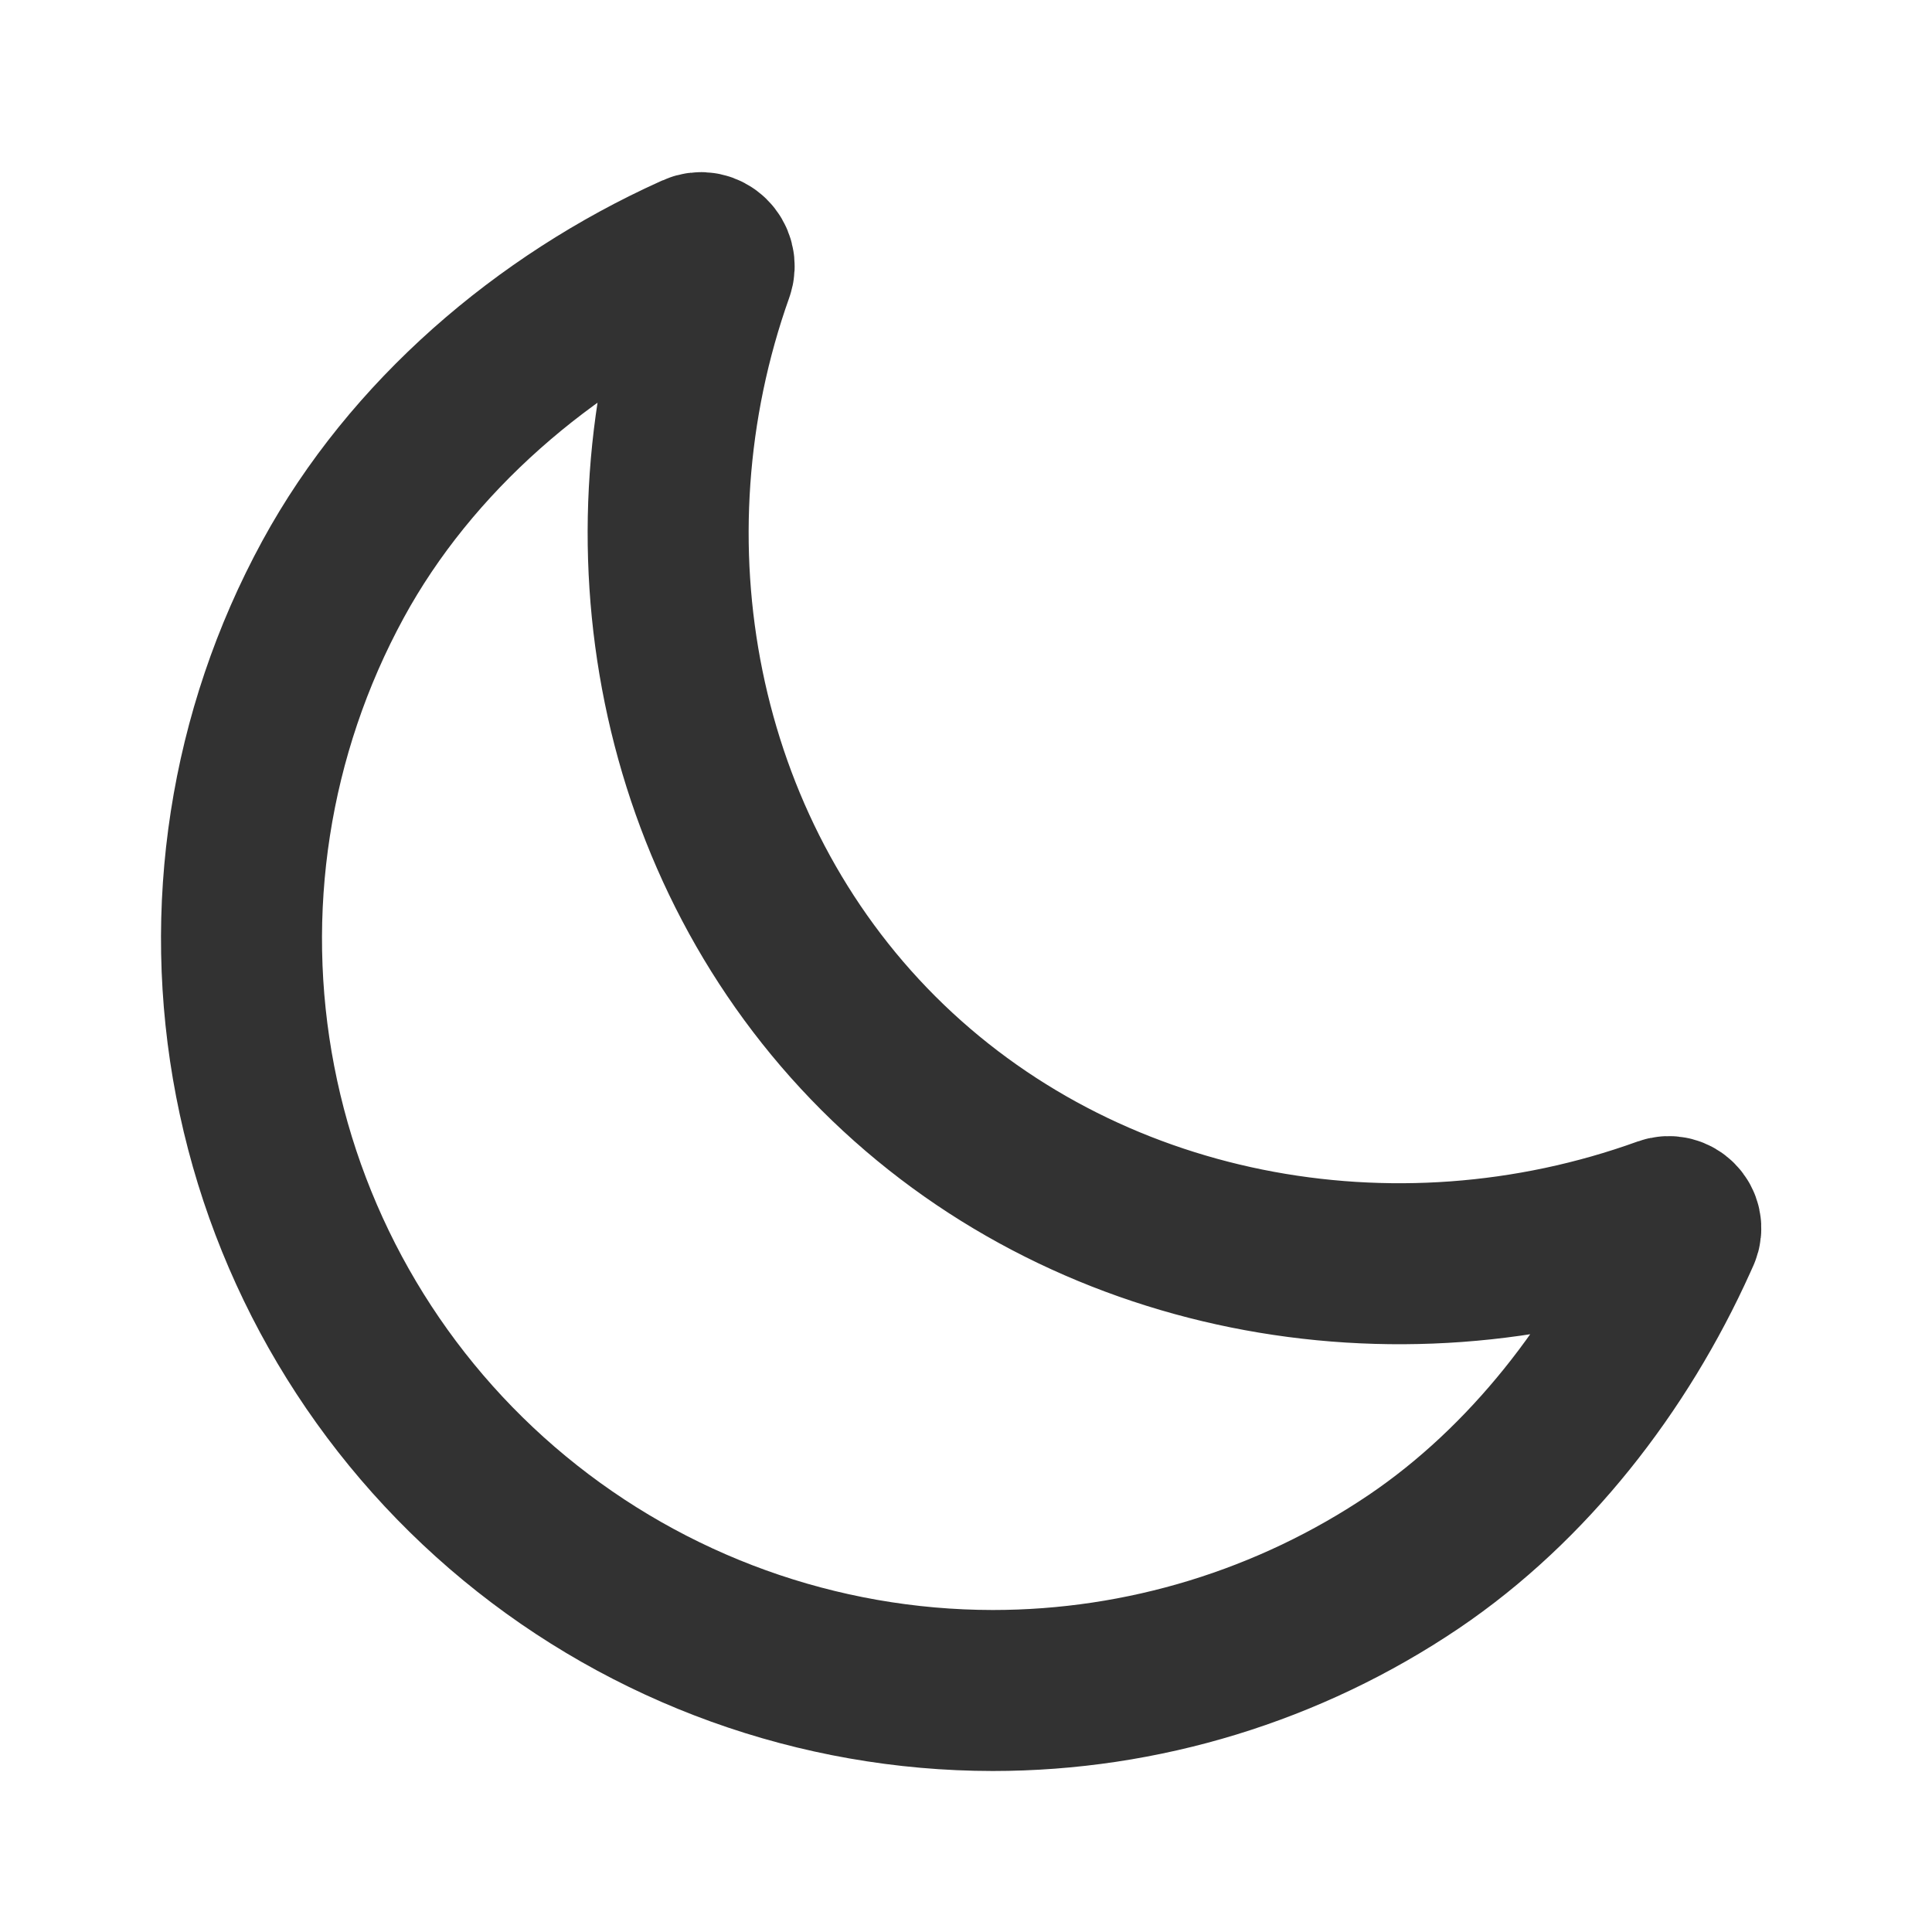
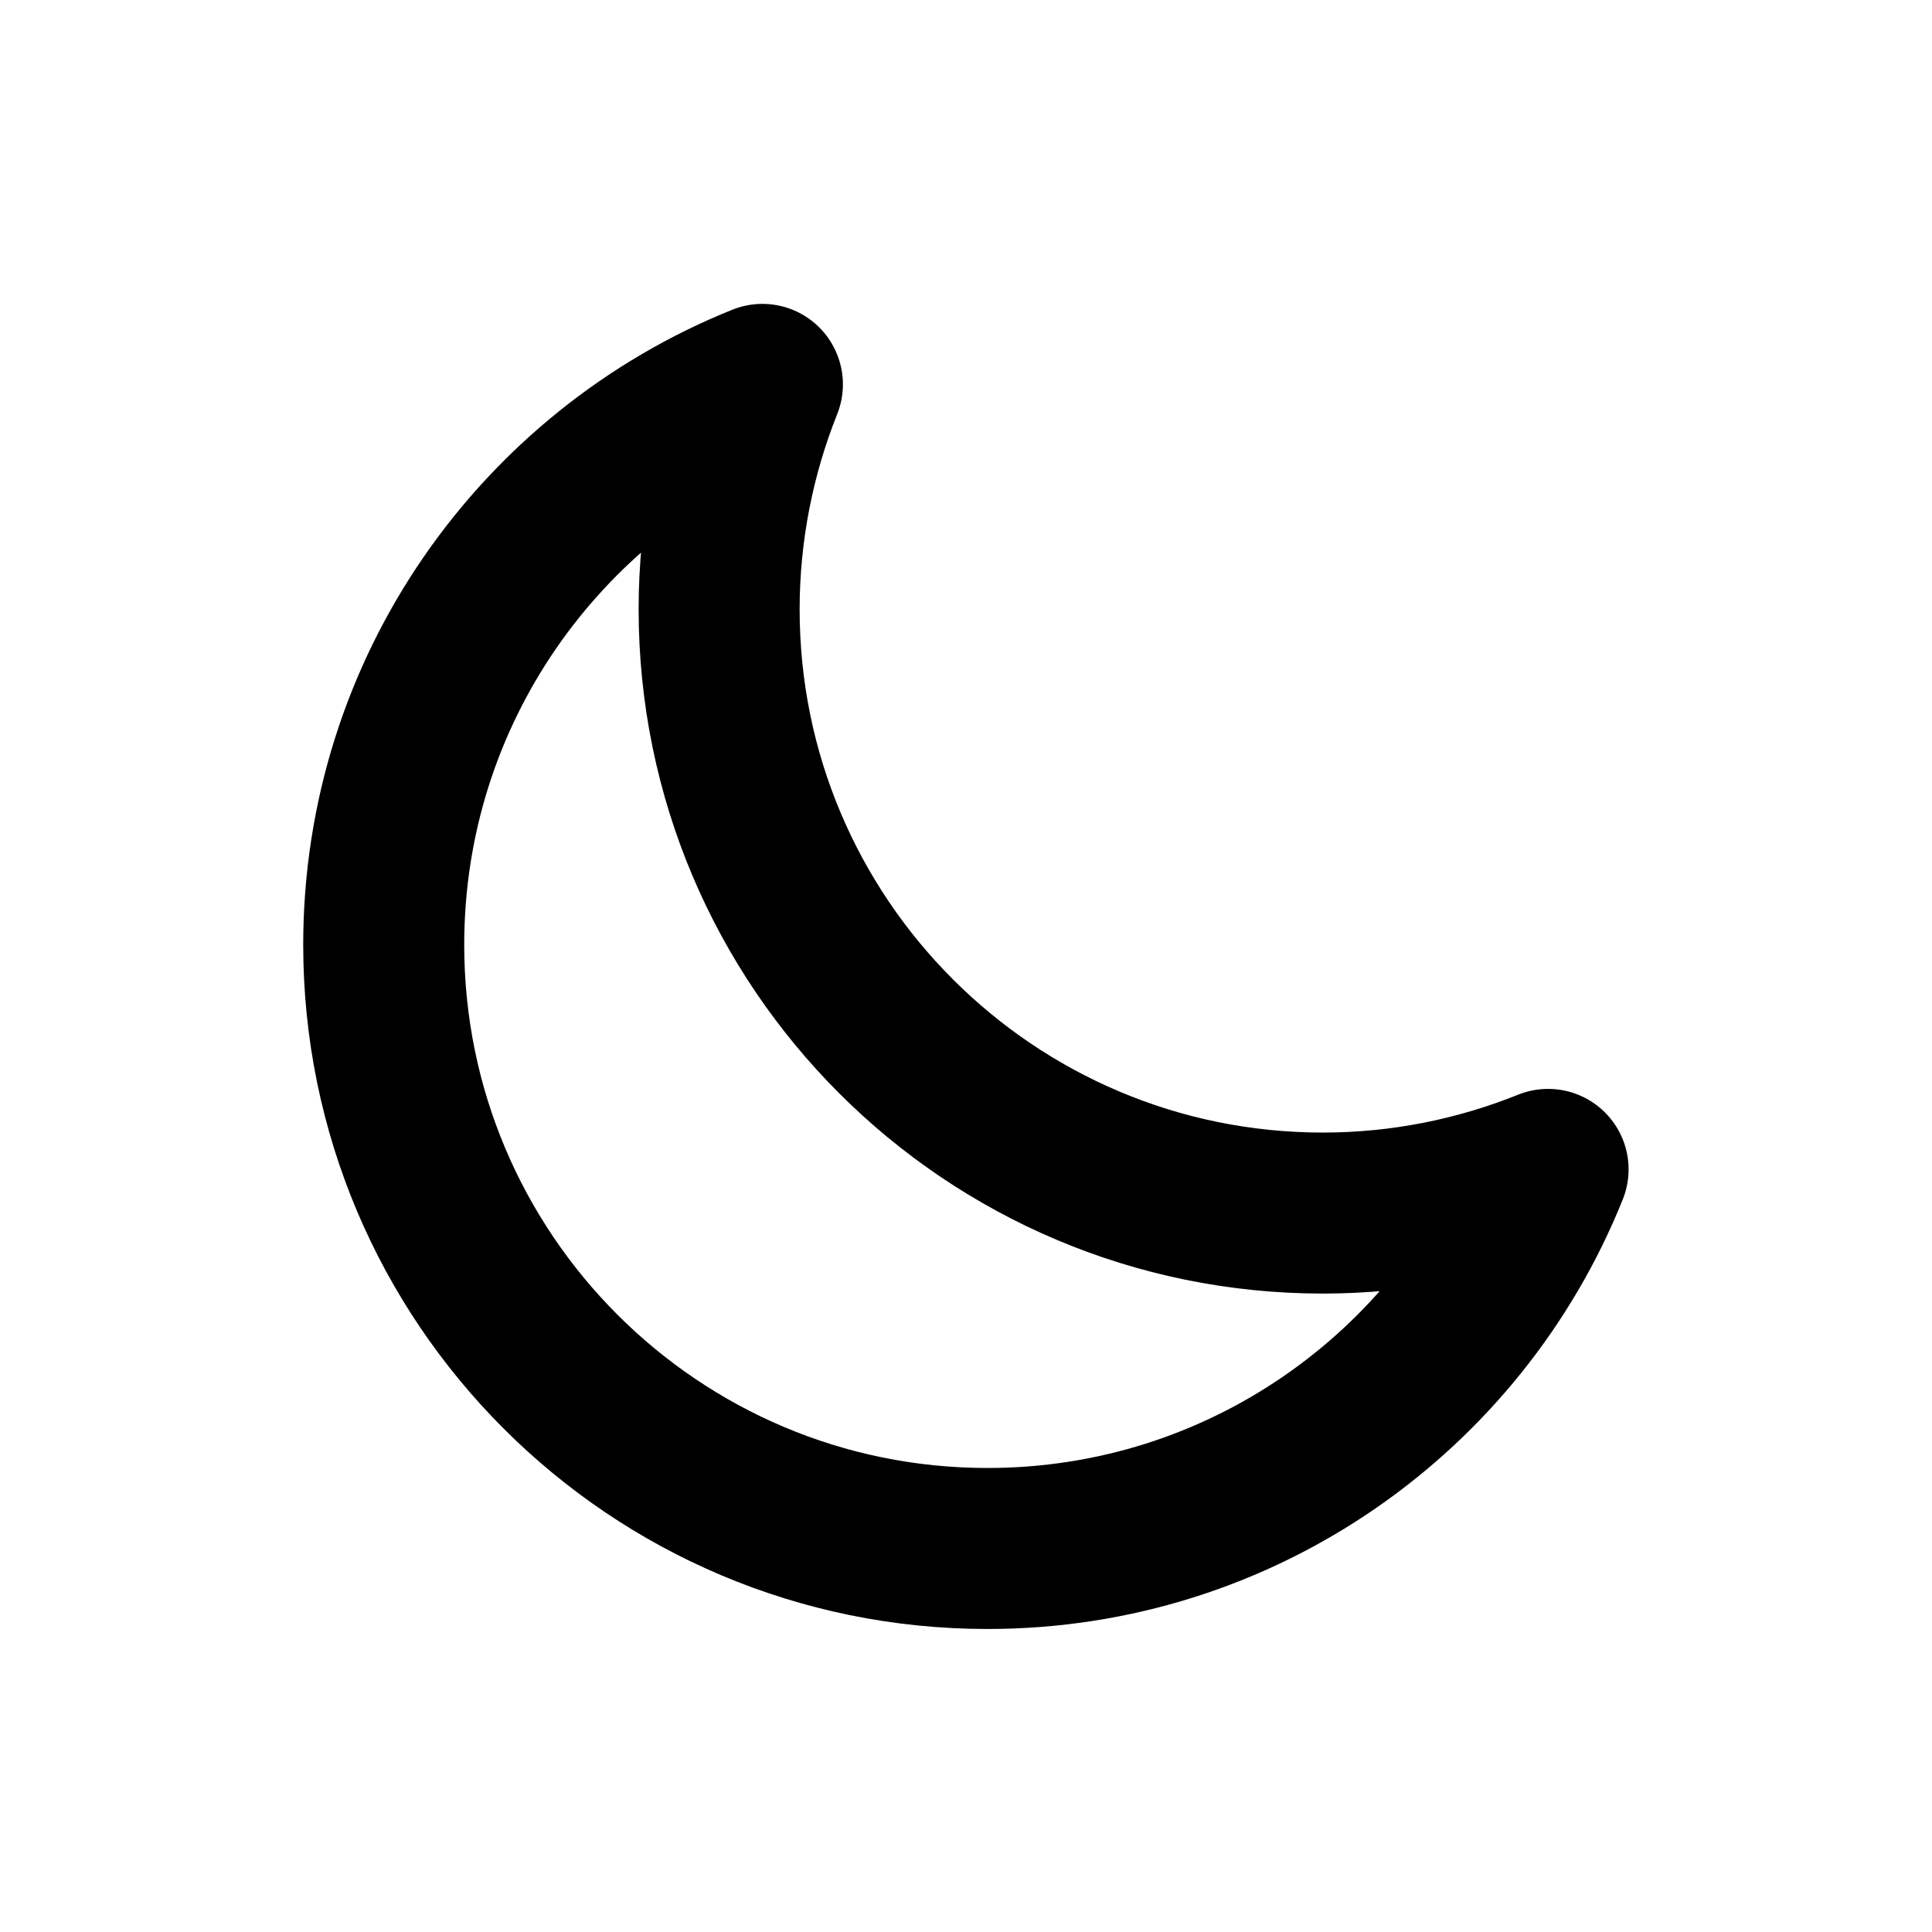
- <svg xmlns="http://www.w3.org/2000/svg" width="800px" height="800px" viewBox="0 0 24 24" fill="none">
-   <path d="M20.867 15.316C20.919 15.198 20.801 15.079 20.679 15.122V15.122C17.317 16.337 13.45 15.62 10.912 13.084C8.387 10.559 7.669 6.717 8.861 3.366V3.366C8.911 3.227 8.774 3.093 8.64 3.153C8.631 3.157 8.622 3.161 8.613 3.165C6.758 4.003 5.107 5.417 4.137 7.197C3.1 9.101 2.758 11.306 3.17 13.434C3.581 15.562 4.72 17.481 6.392 18.861C8.064 20.241 10.163 20.998 12.332 21C14.196 21 16.018 20.442 17.563 19.399C18.989 18.435 20.119 16.976 20.831 15.396C20.843 15.37 20.855 15.343 20.867 15.316Z" stroke="#323232" stroke-width="2" stroke-linecap="round" stroke-linejoin="round" />
+ <svg xmlns="http://www.w3.org/2000/svg" width="800px" height="800px" viewBox="-2.4 -2.4 28.80 28.80" fill="none" transform="rotate(0)">
+   <g id="SVGRepo_bgCarrier" stroke-width="0" />
+   <g id="SVGRepo_tracerCarrier" stroke-linecap="round" stroke-linejoin="round" />
+   <g id="SVGRepo_iconCarrier">
+     <path d="M3.32 11.684C3.32 16.654 7.35 20.683 12.32 20.683C16.108 20.683 19.348 18.344 20.677 15.032C19.64 15.449 18.506 15.683 17.32 15.683C12.35 15.683 8.32 11.654 8.32 6.683C8.32 5.503 8.552 4.363 8.965 3.33C5.656 4.66 3.32 7.899 3.32 11.684Z" stroke="#000000" stroke-width="2.4" stroke-linecap="round" stroke-linejoin="round" />
+   </g>
</svg>
